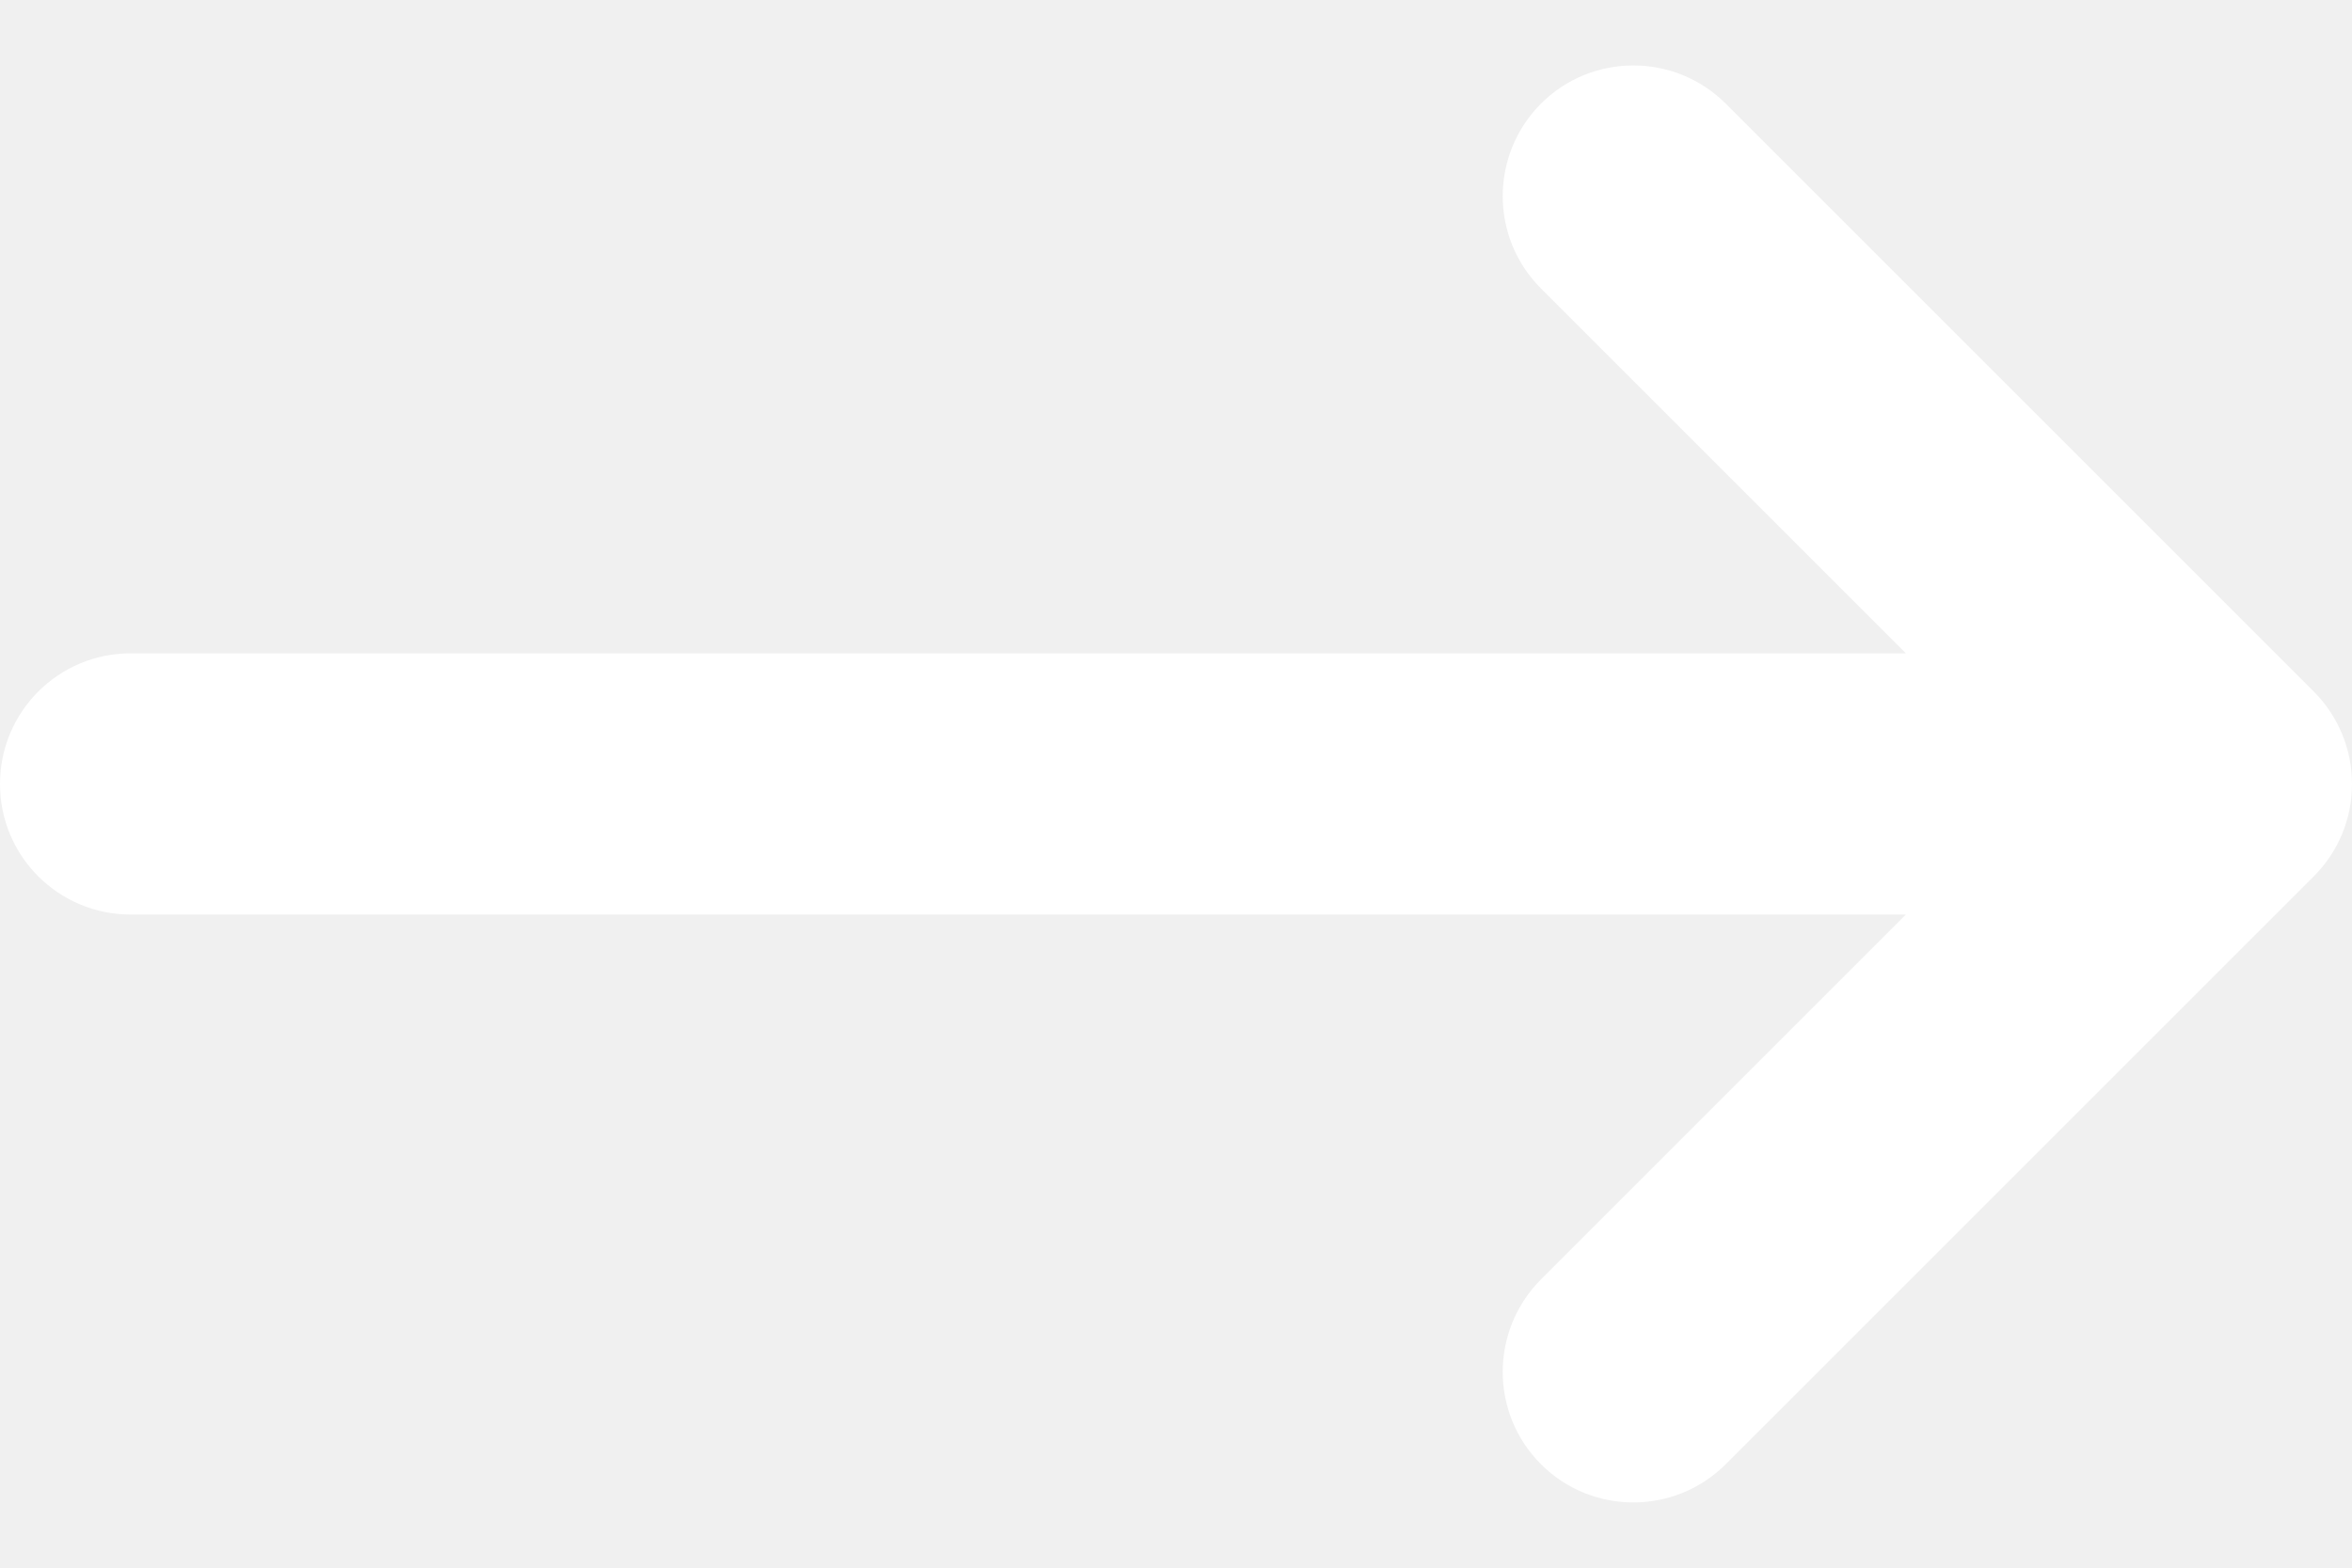
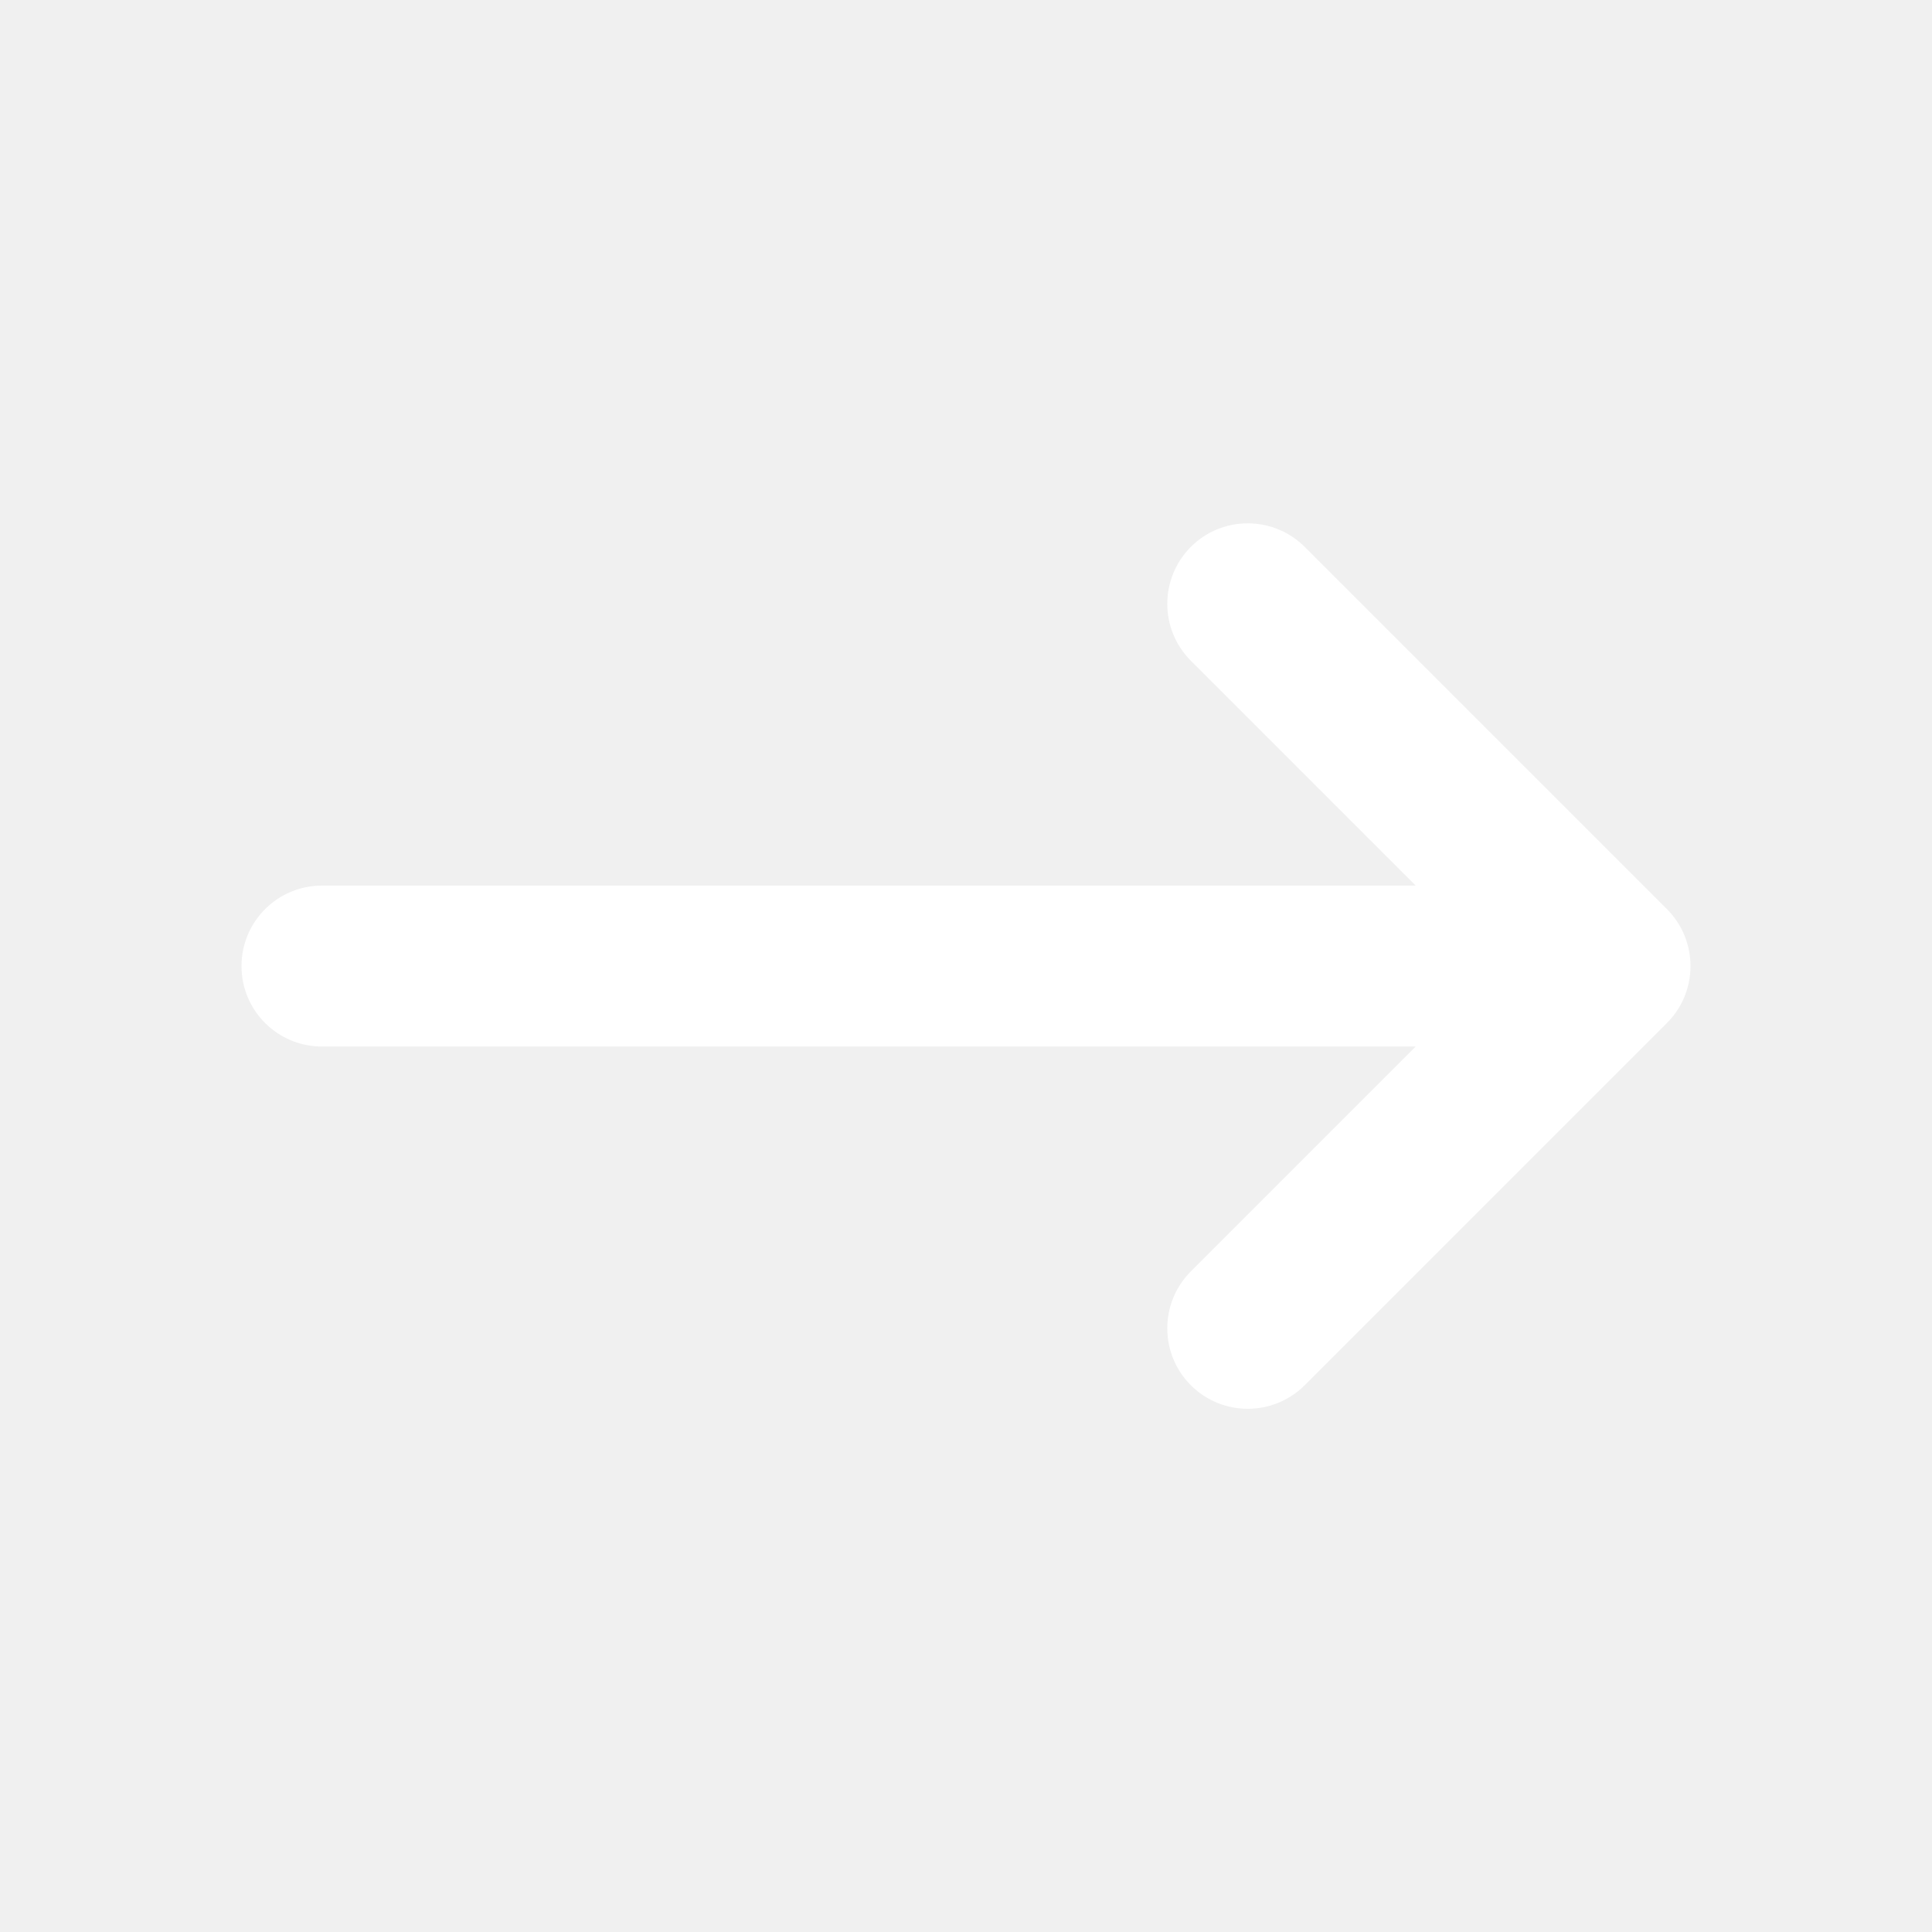
- <svg xmlns="http://www.w3.org/2000/svg" width="12" height="8" viewBox="0 0 12 8" fill="none">
-   <path fill-rule="evenodd" clip-rule="evenodd" d="M7.862 0.529C8.122 0.269 8.544 0.269 8.805 0.529L11.805 3.529C12.065 3.79 12.065 4.212 11.805 4.472L8.805 7.472C8.544 7.732 8.122 7.732 7.862 7.472C7.602 7.212 7.602 6.79 7.862 6.529L9.724 4.667H0.667C0.298 4.667 0 4.369 0 4.001C0 3.632 0.298 3.334 0.667 3.334H9.724L7.862 1.472C7.602 1.212 7.602 0.79 7.862 0.529Z" fill="white" />
+ <svg xmlns="http://www.w3.org/2000/svg" width="16" height="16" viewBox="0 0 16 16" fill="none">
+   <path fill-rule="evenodd" clip-rule="evenodd" d="M9.862 4.529C10.122 4.269 10.544 4.269 10.805 4.529L13.805 7.529C14.065 7.79 14.065 8.212 13.805 8.472L10.805 11.472C10.544 11.732 10.122 11.732 9.862 11.472C9.602 11.212 9.602 10.79 9.862 10.529L11.724 8.667H2.667C2.298 8.667 2 8.369 2 8.001C2 7.632 2.298 7.334 2.667 7.334H11.724L9.862 5.472C9.602 5.212 9.602 4.79 9.862 4.529Z" fill="white" />
</svg>
